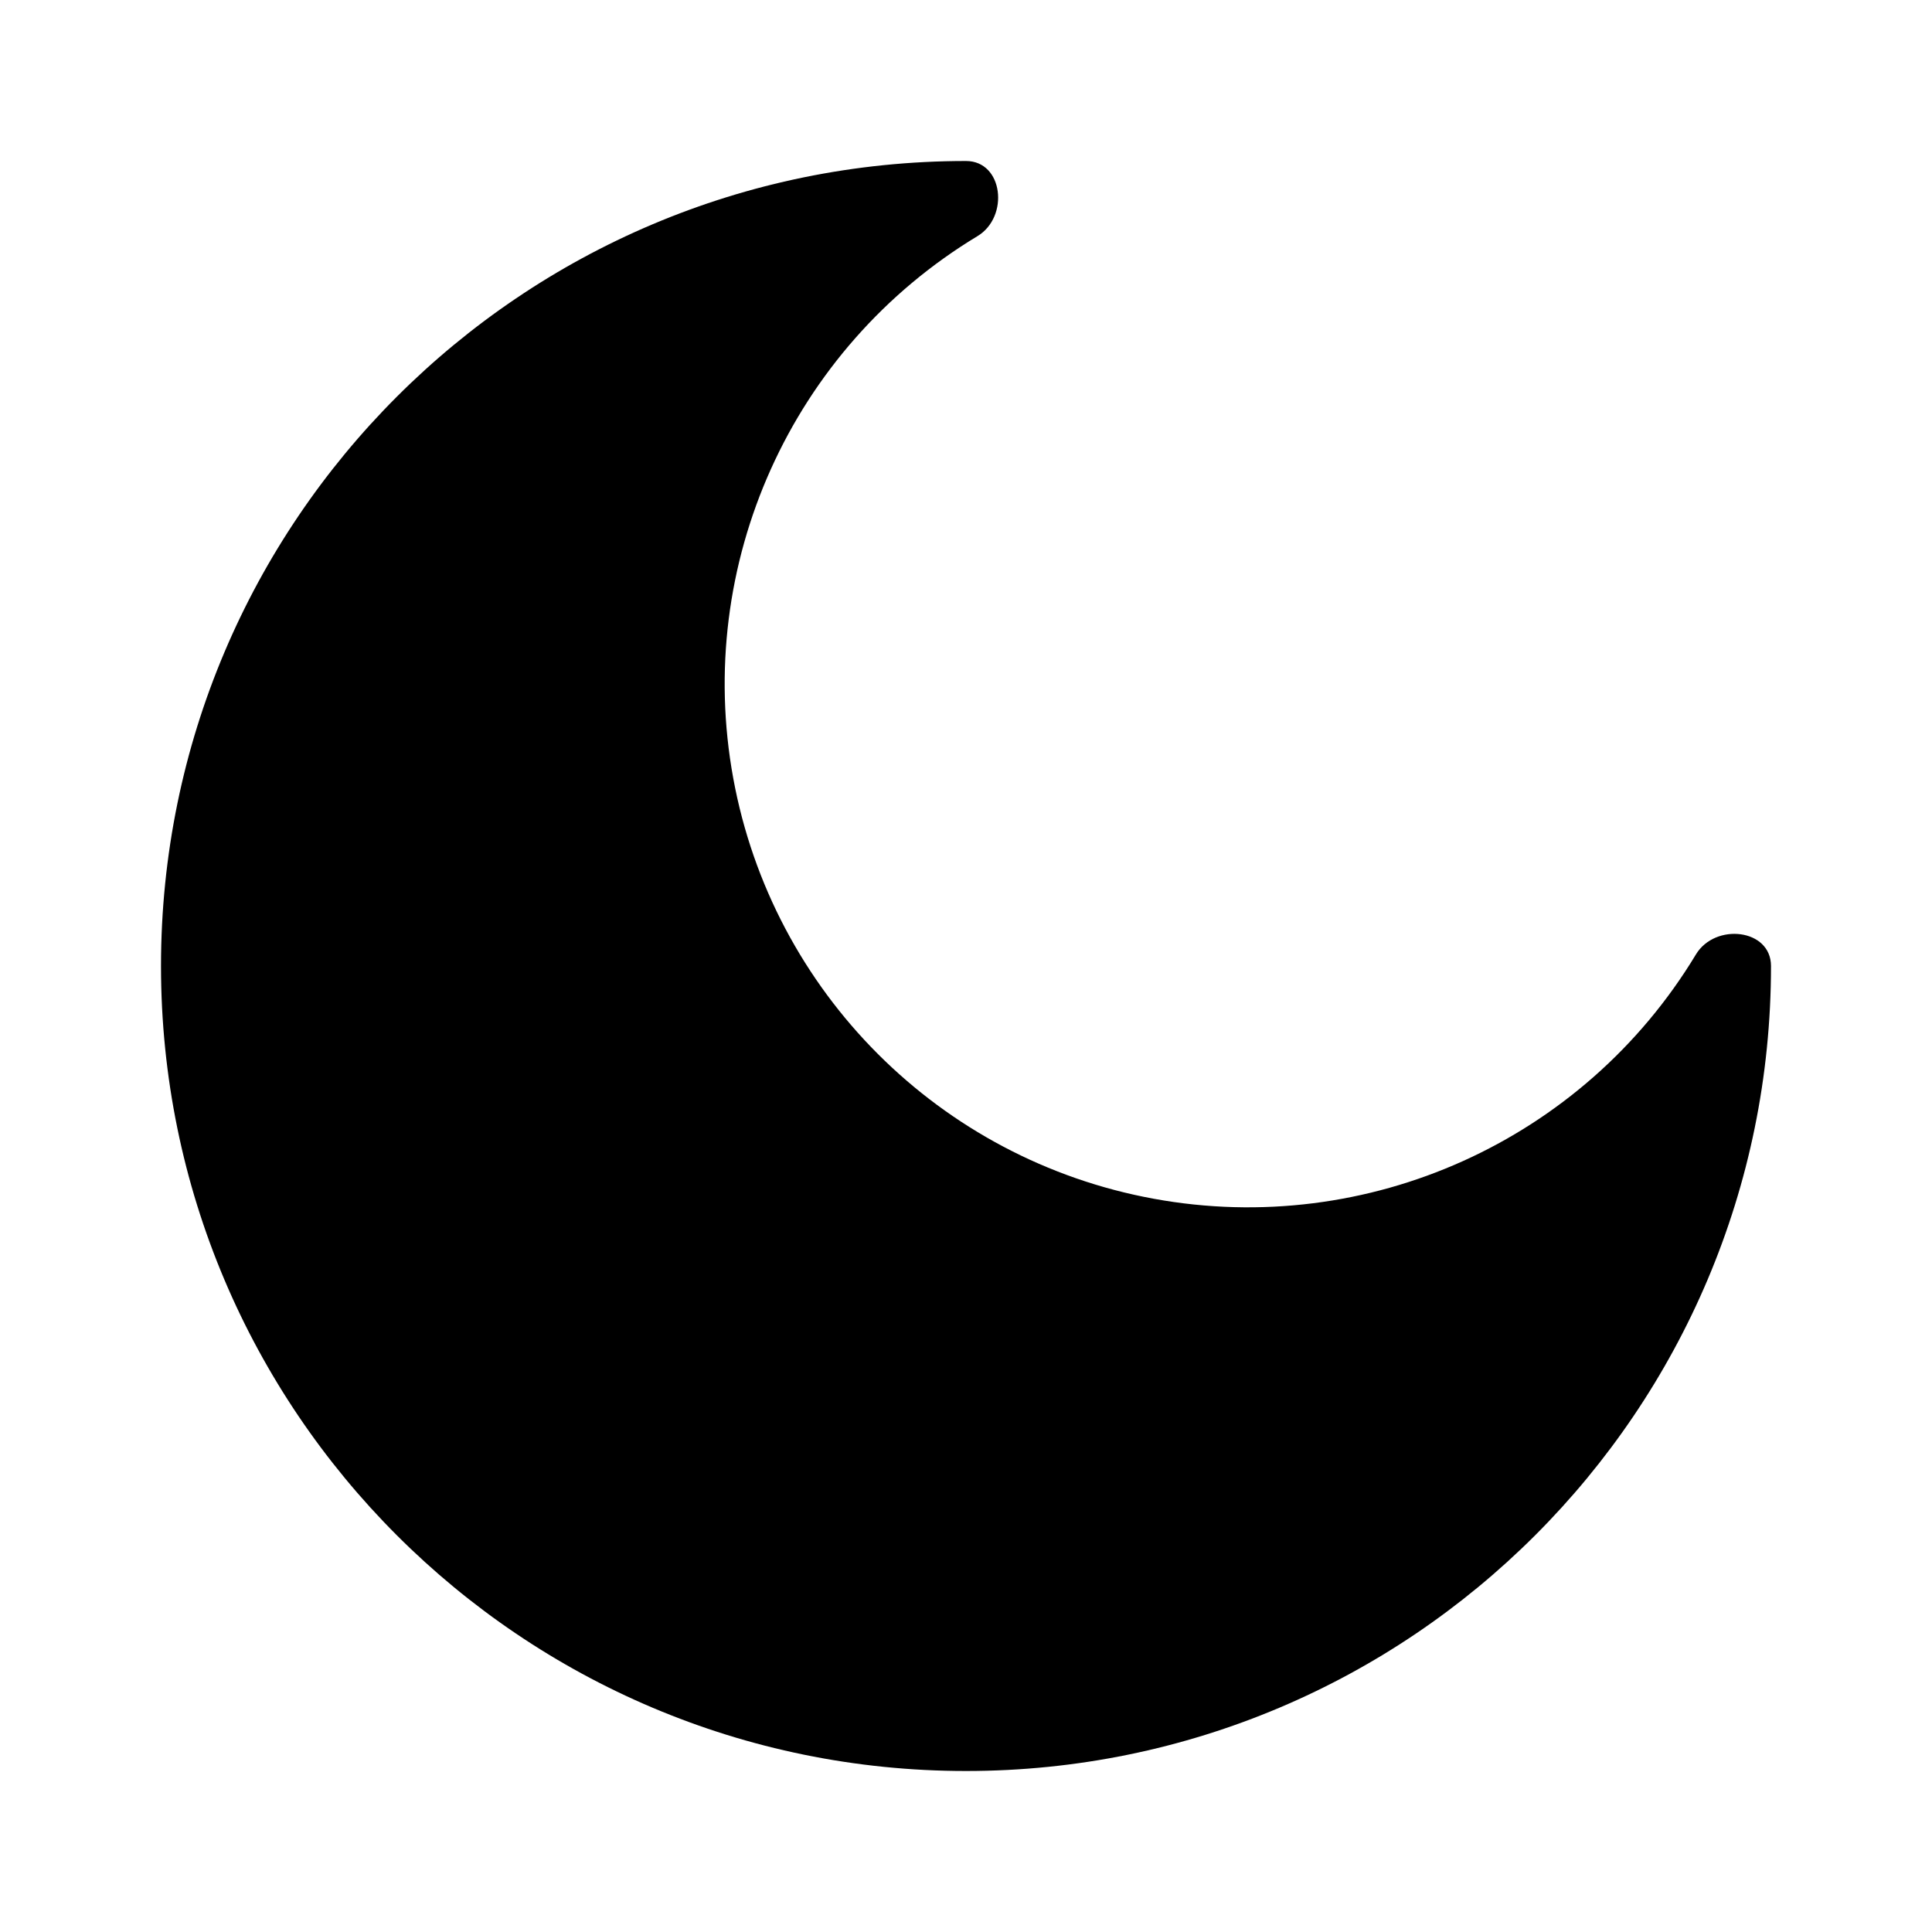
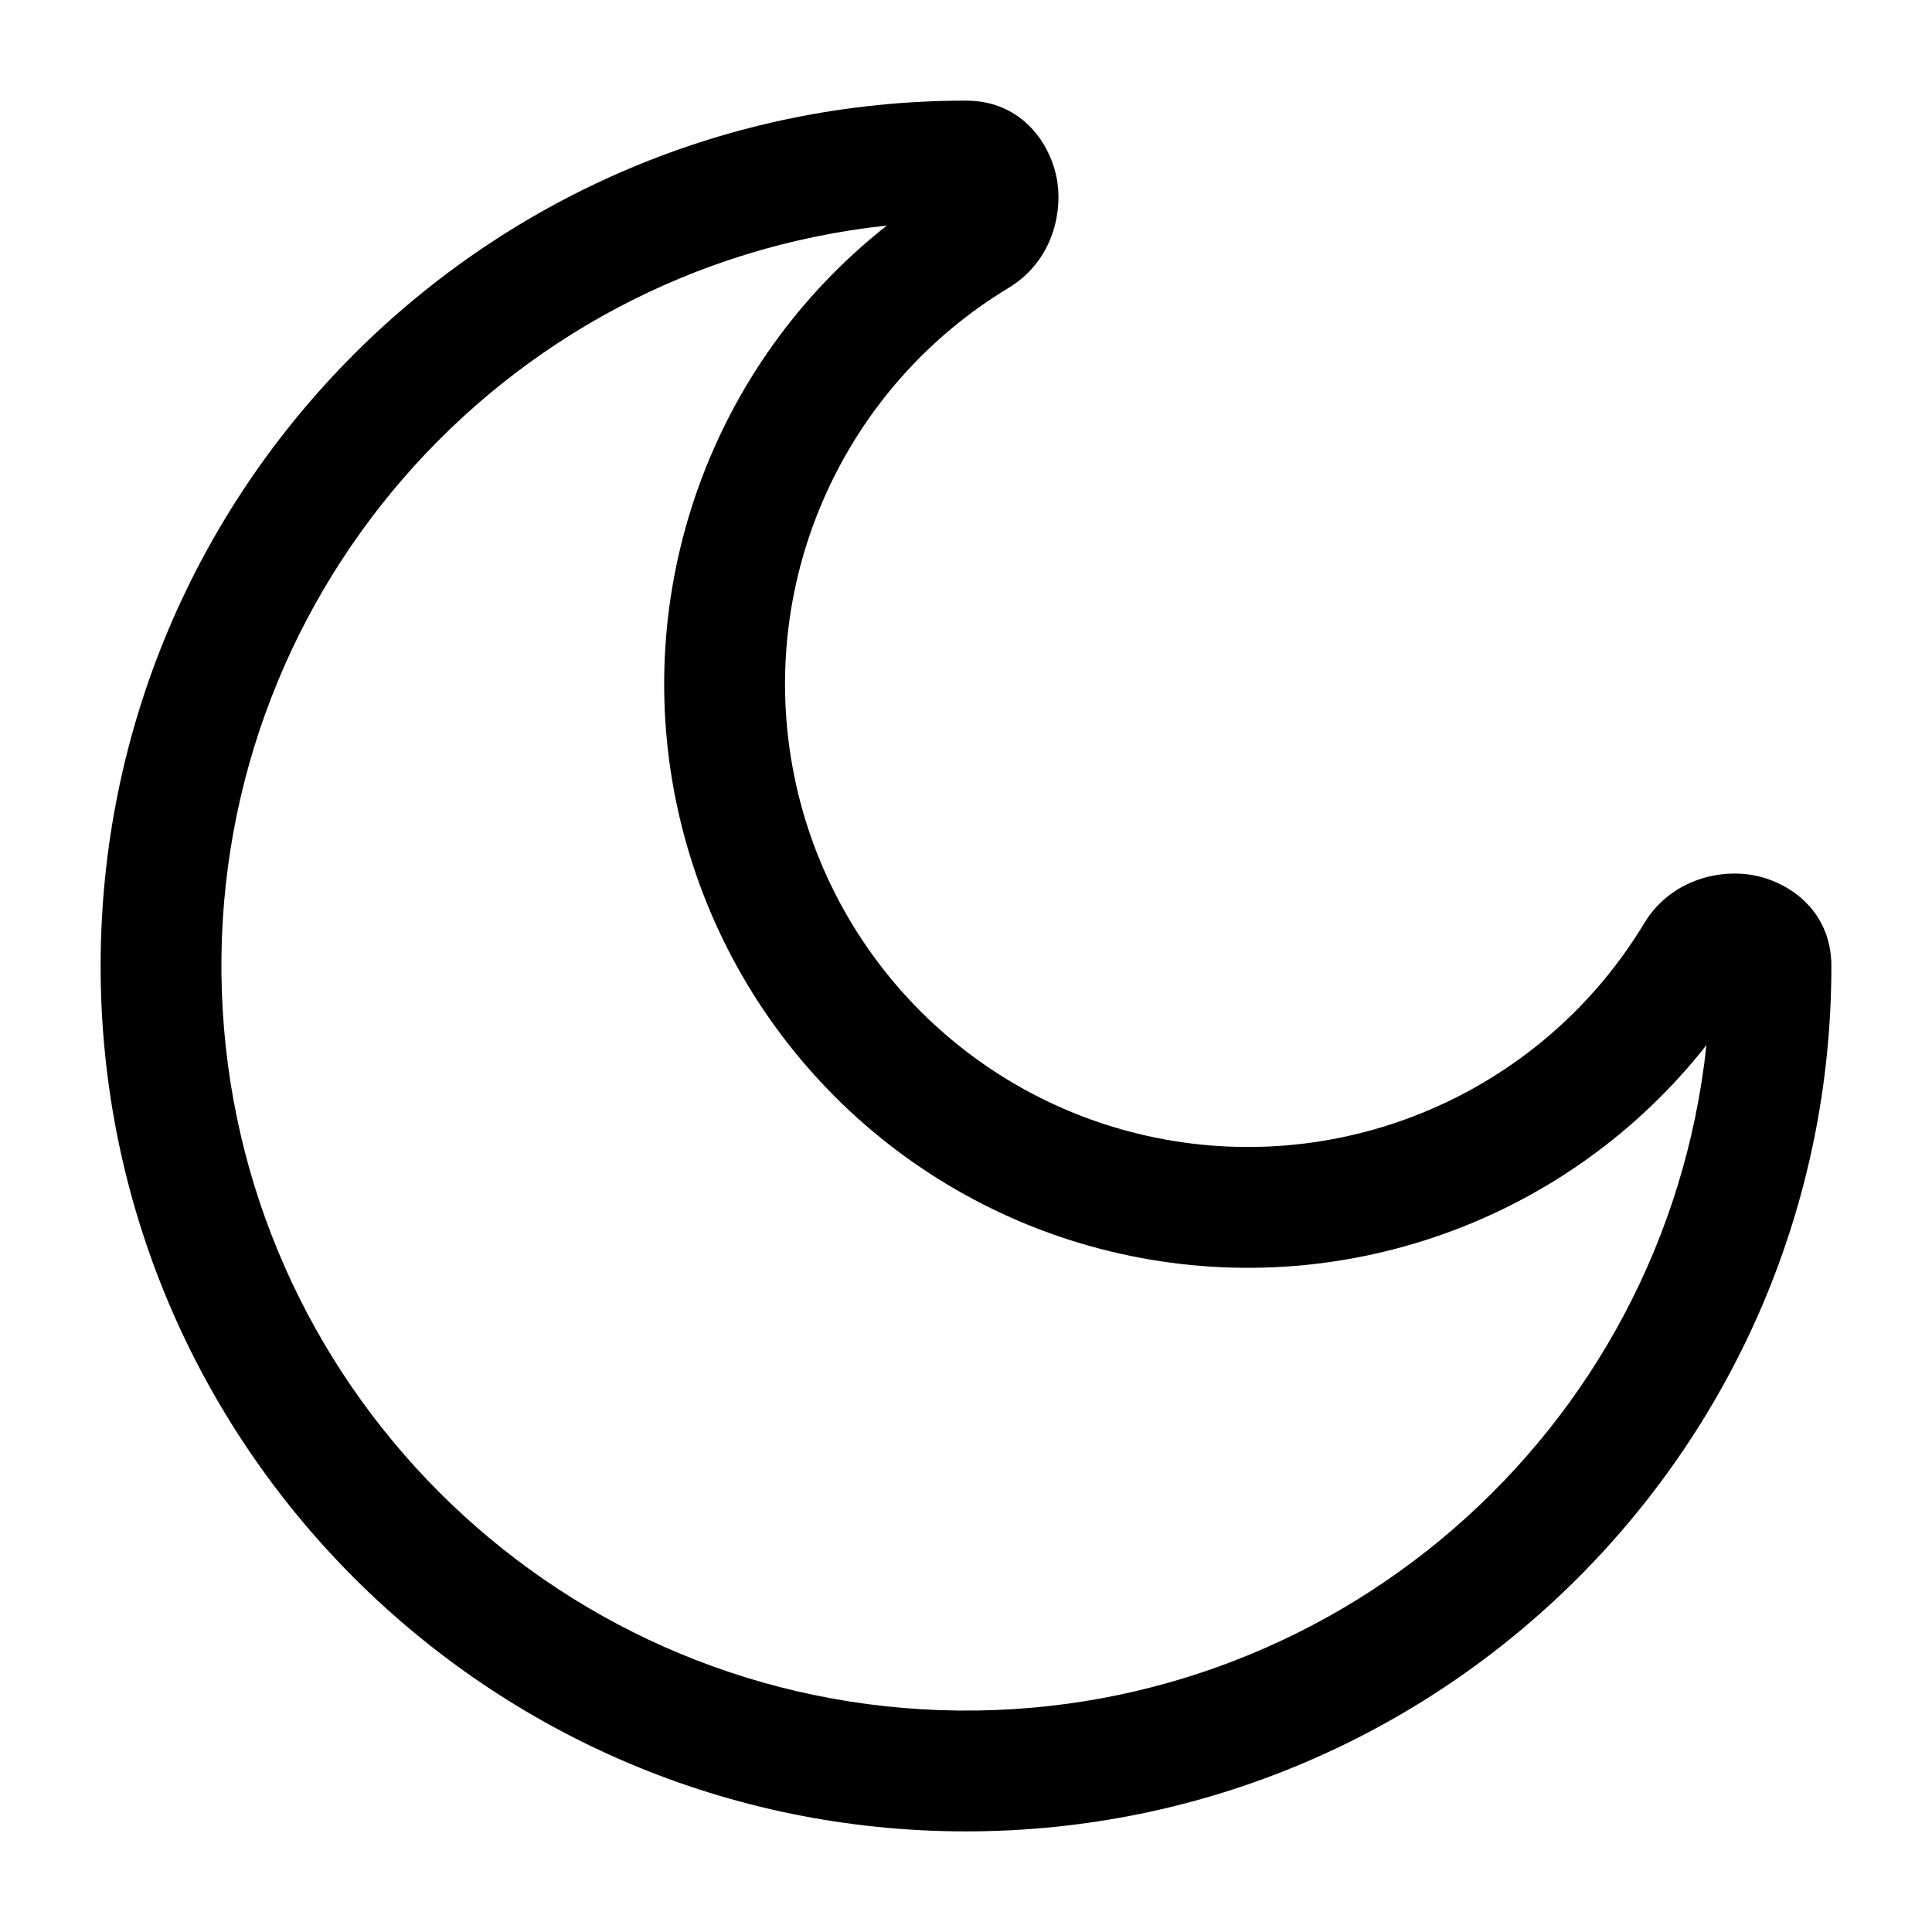
- <svg xmlns="http://www.w3.org/2000/svg" width="128" height="128" viewBox="0 0 24 24">
-   <path fill="currentColor" d="M12 22c5.523 0 10-4.477 10-10c0-.463-.694-.54-.933-.143a6.5 6.5 0 1 1-8.924-8.924C12.54 2.693 12.463 2 12 2C6.477 2 2 6.477 2 12s4.477 10 10 10" />
+ <svg xmlns="http://www.w3.org/2000/svg" width="1024" height="1024" viewBox="0 0 24 24">
+   <path fill="currentColor" fill-rule="evenodd" d="M11.017 2.802a9.25 9.25 0 1 0 10.181 10.181A7.25 7.25 0 1 1 11.017 2.802M1.25 12C1.25 6.063 6.063 1.25 12 1.25c.717 0 1.075.571 1.137 1.026c.059.438-.103.995-.606 1.299a5.75 5.75 0 1 0 7.894 7.894c.304-.503.861-.665 1.299-.606c.455.062 1.026.42 1.026 1.137c0 5.937-4.813 10.75-10.75 10.75S1.25 17.937 1.25 12" clip-rule="evenodd" />
</svg>
